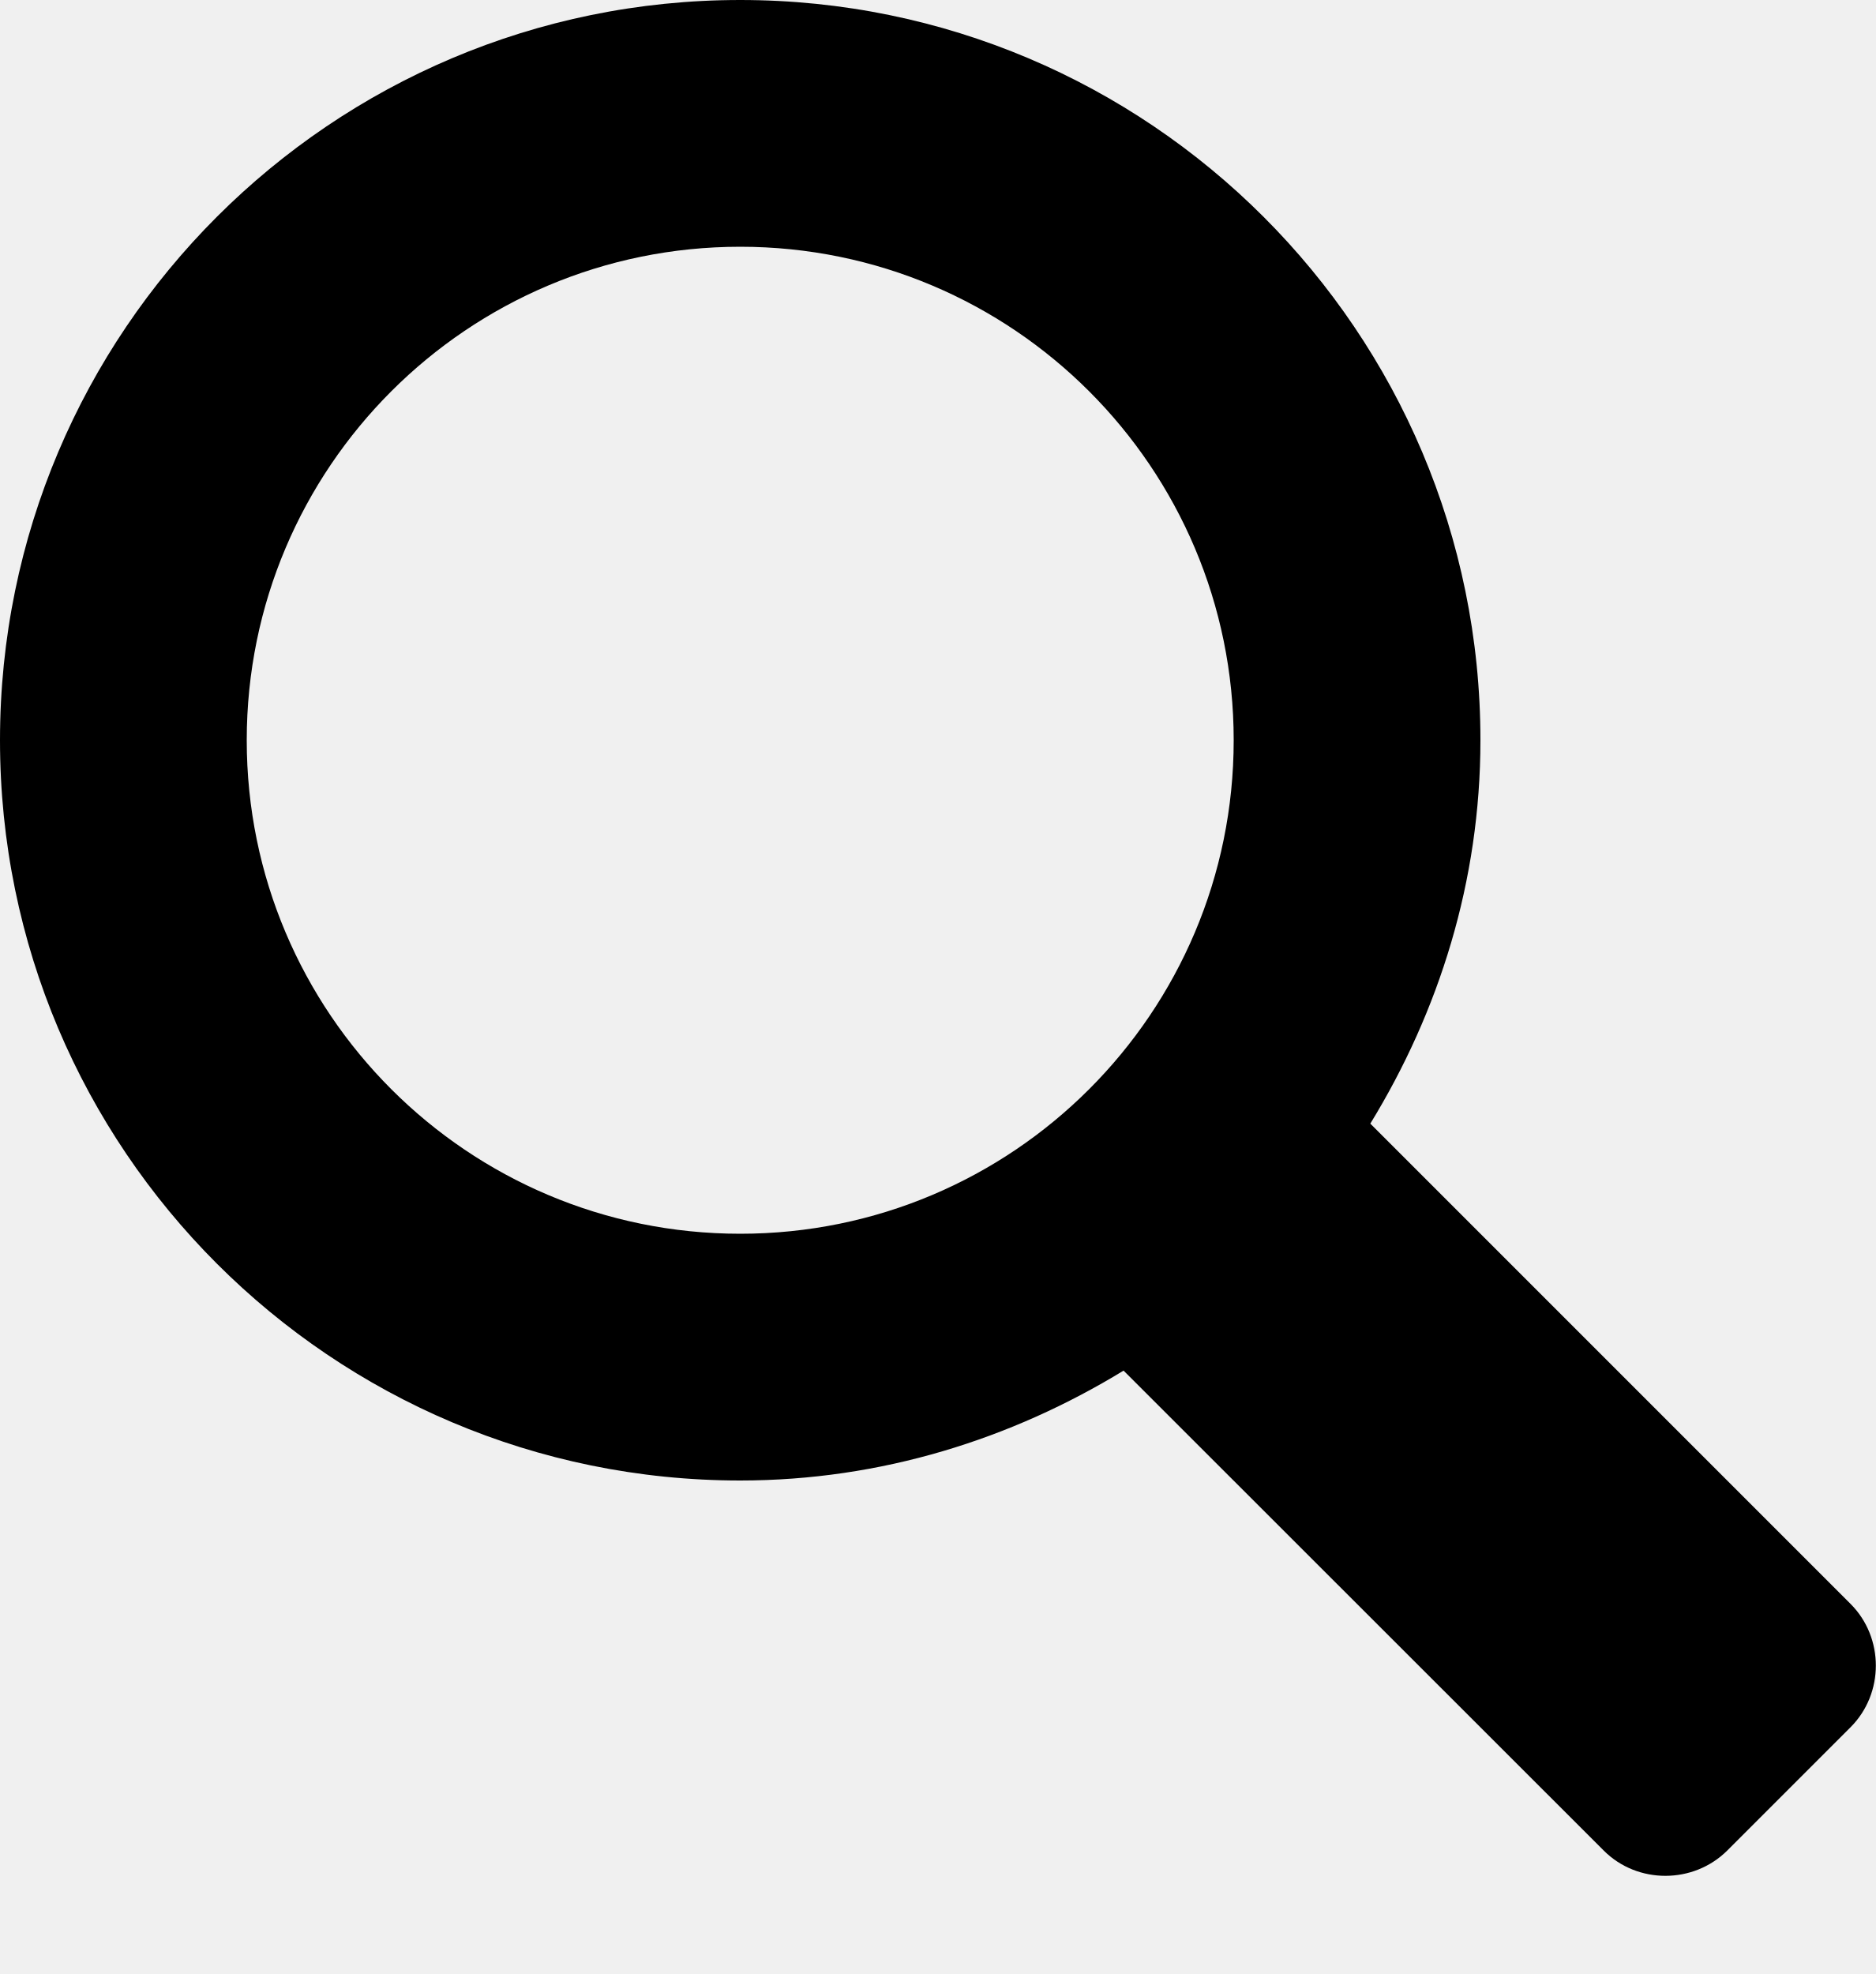
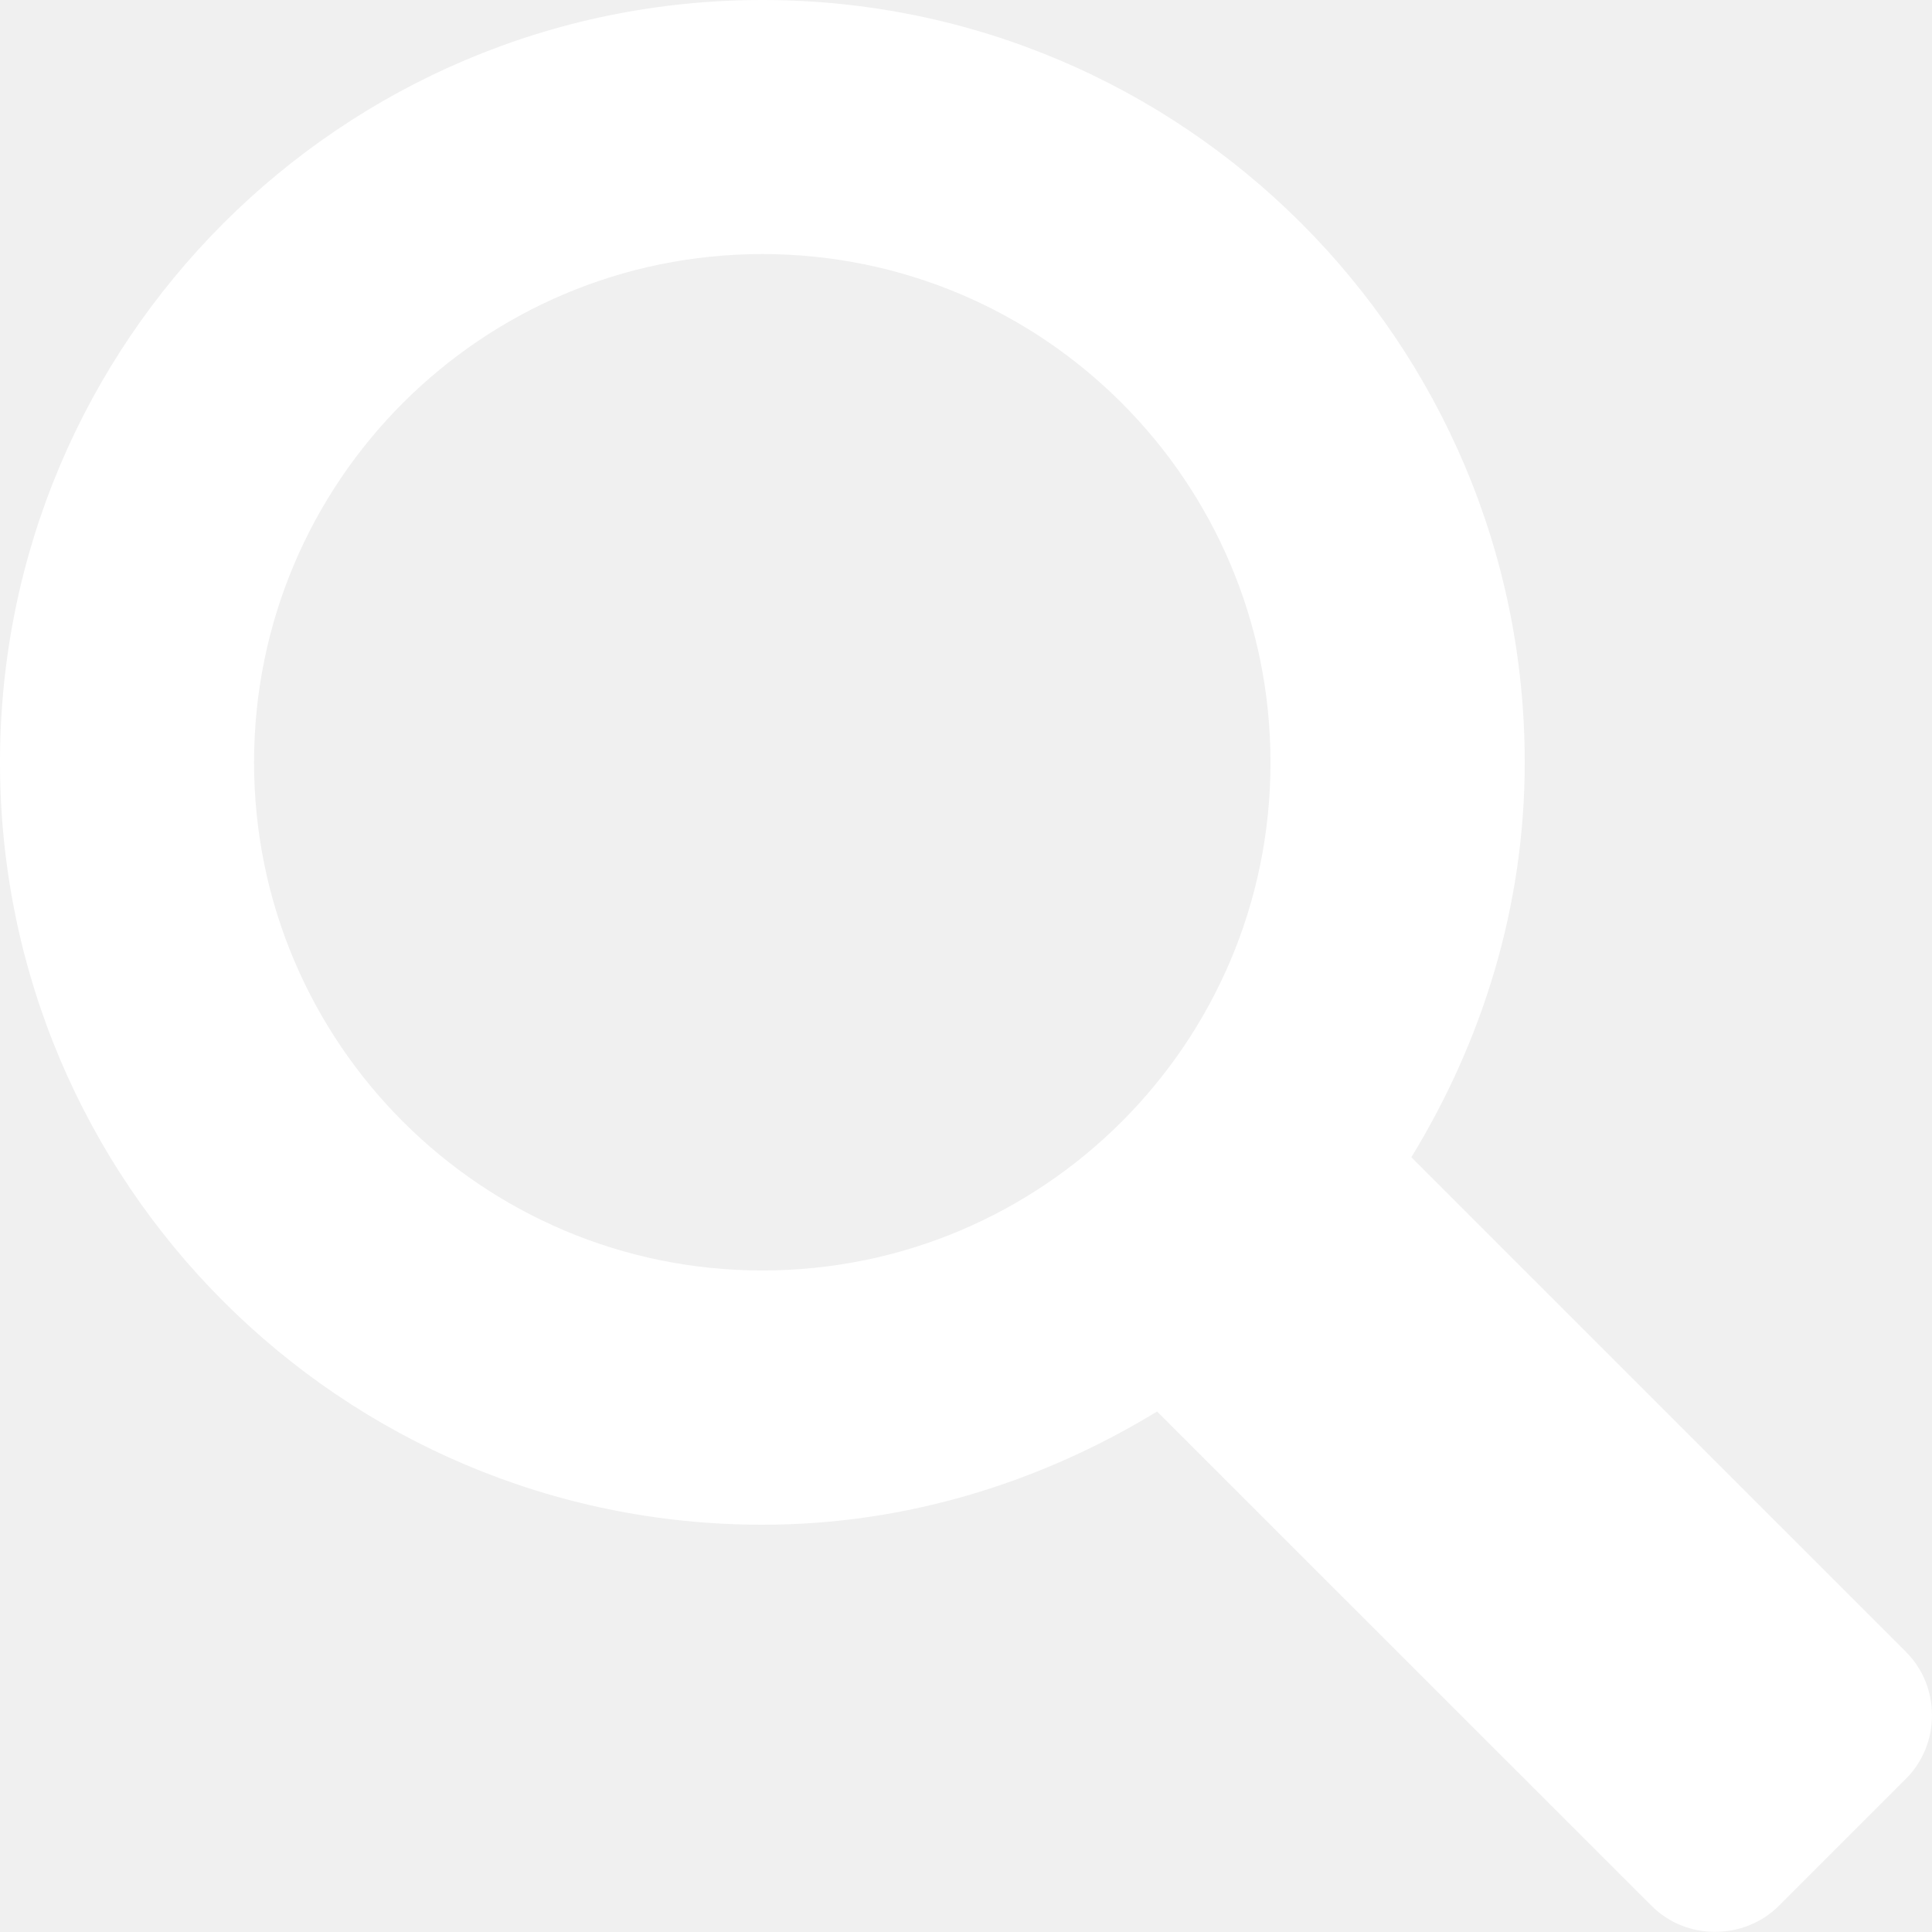
- <svg xmlns="http://www.w3.org/2000/svg" height="1024" width="973.125">
-   <path d="M960 832L710.875 582.875C746.438 524.812 768 457.156 768 384 768 171.969 596 0 384 0 171.969 0 0 171.969 0 384c0 212 171.969 384 384 384 73.156 0 140.812-21.562 198.875-57L832 960c17.5 17.5 46.5 17.375 64 0l64-64C977.5 878.5 977.5 849.5 960 832zM384 640c-141.375 0-256-114.625-256-256s114.625-256 256-256 256 114.625 256 256S525.375 640 384 640z" />
+ <svg xmlns="http://www.w3.org/2000/svg" version="1.1" x="0px" y="0px" width="10px" height="10px" viewBox="0 0 10 10" enable-background="new 0 0 10 10" xml:space="preserve">
+   <g id="Layer_1">
+     <path fill="#FFFFFF" d="M9.865,8.55l-2.56-2.56C7.67,5.393,7.892,4.697,7.892,3.946C7.892,1.768,6.125,0,3.946,0   C1.767,0,0,1.768,0,3.946s1.767,3.946,3.946,3.946c0.751,0,1.447-0.223,2.043-0.586l2.56,2.559c0.18,0.18,0.478,0.178,0.658,0   l0.658-0.658C10.045,9.027,10.045,8.729,9.865,8.55z M3.946,6.576c-1.453,0-2.631-1.178-2.631-2.63   c0-1.453,1.178-2.631,2.631-2.631c1.453,0,2.63,1.178,2.63,2.631C6.577,5.398,5.399,6.576,3.946,6.576z" />
+   </g>
+   <g id="Grid">
+ </g>
</svg>
